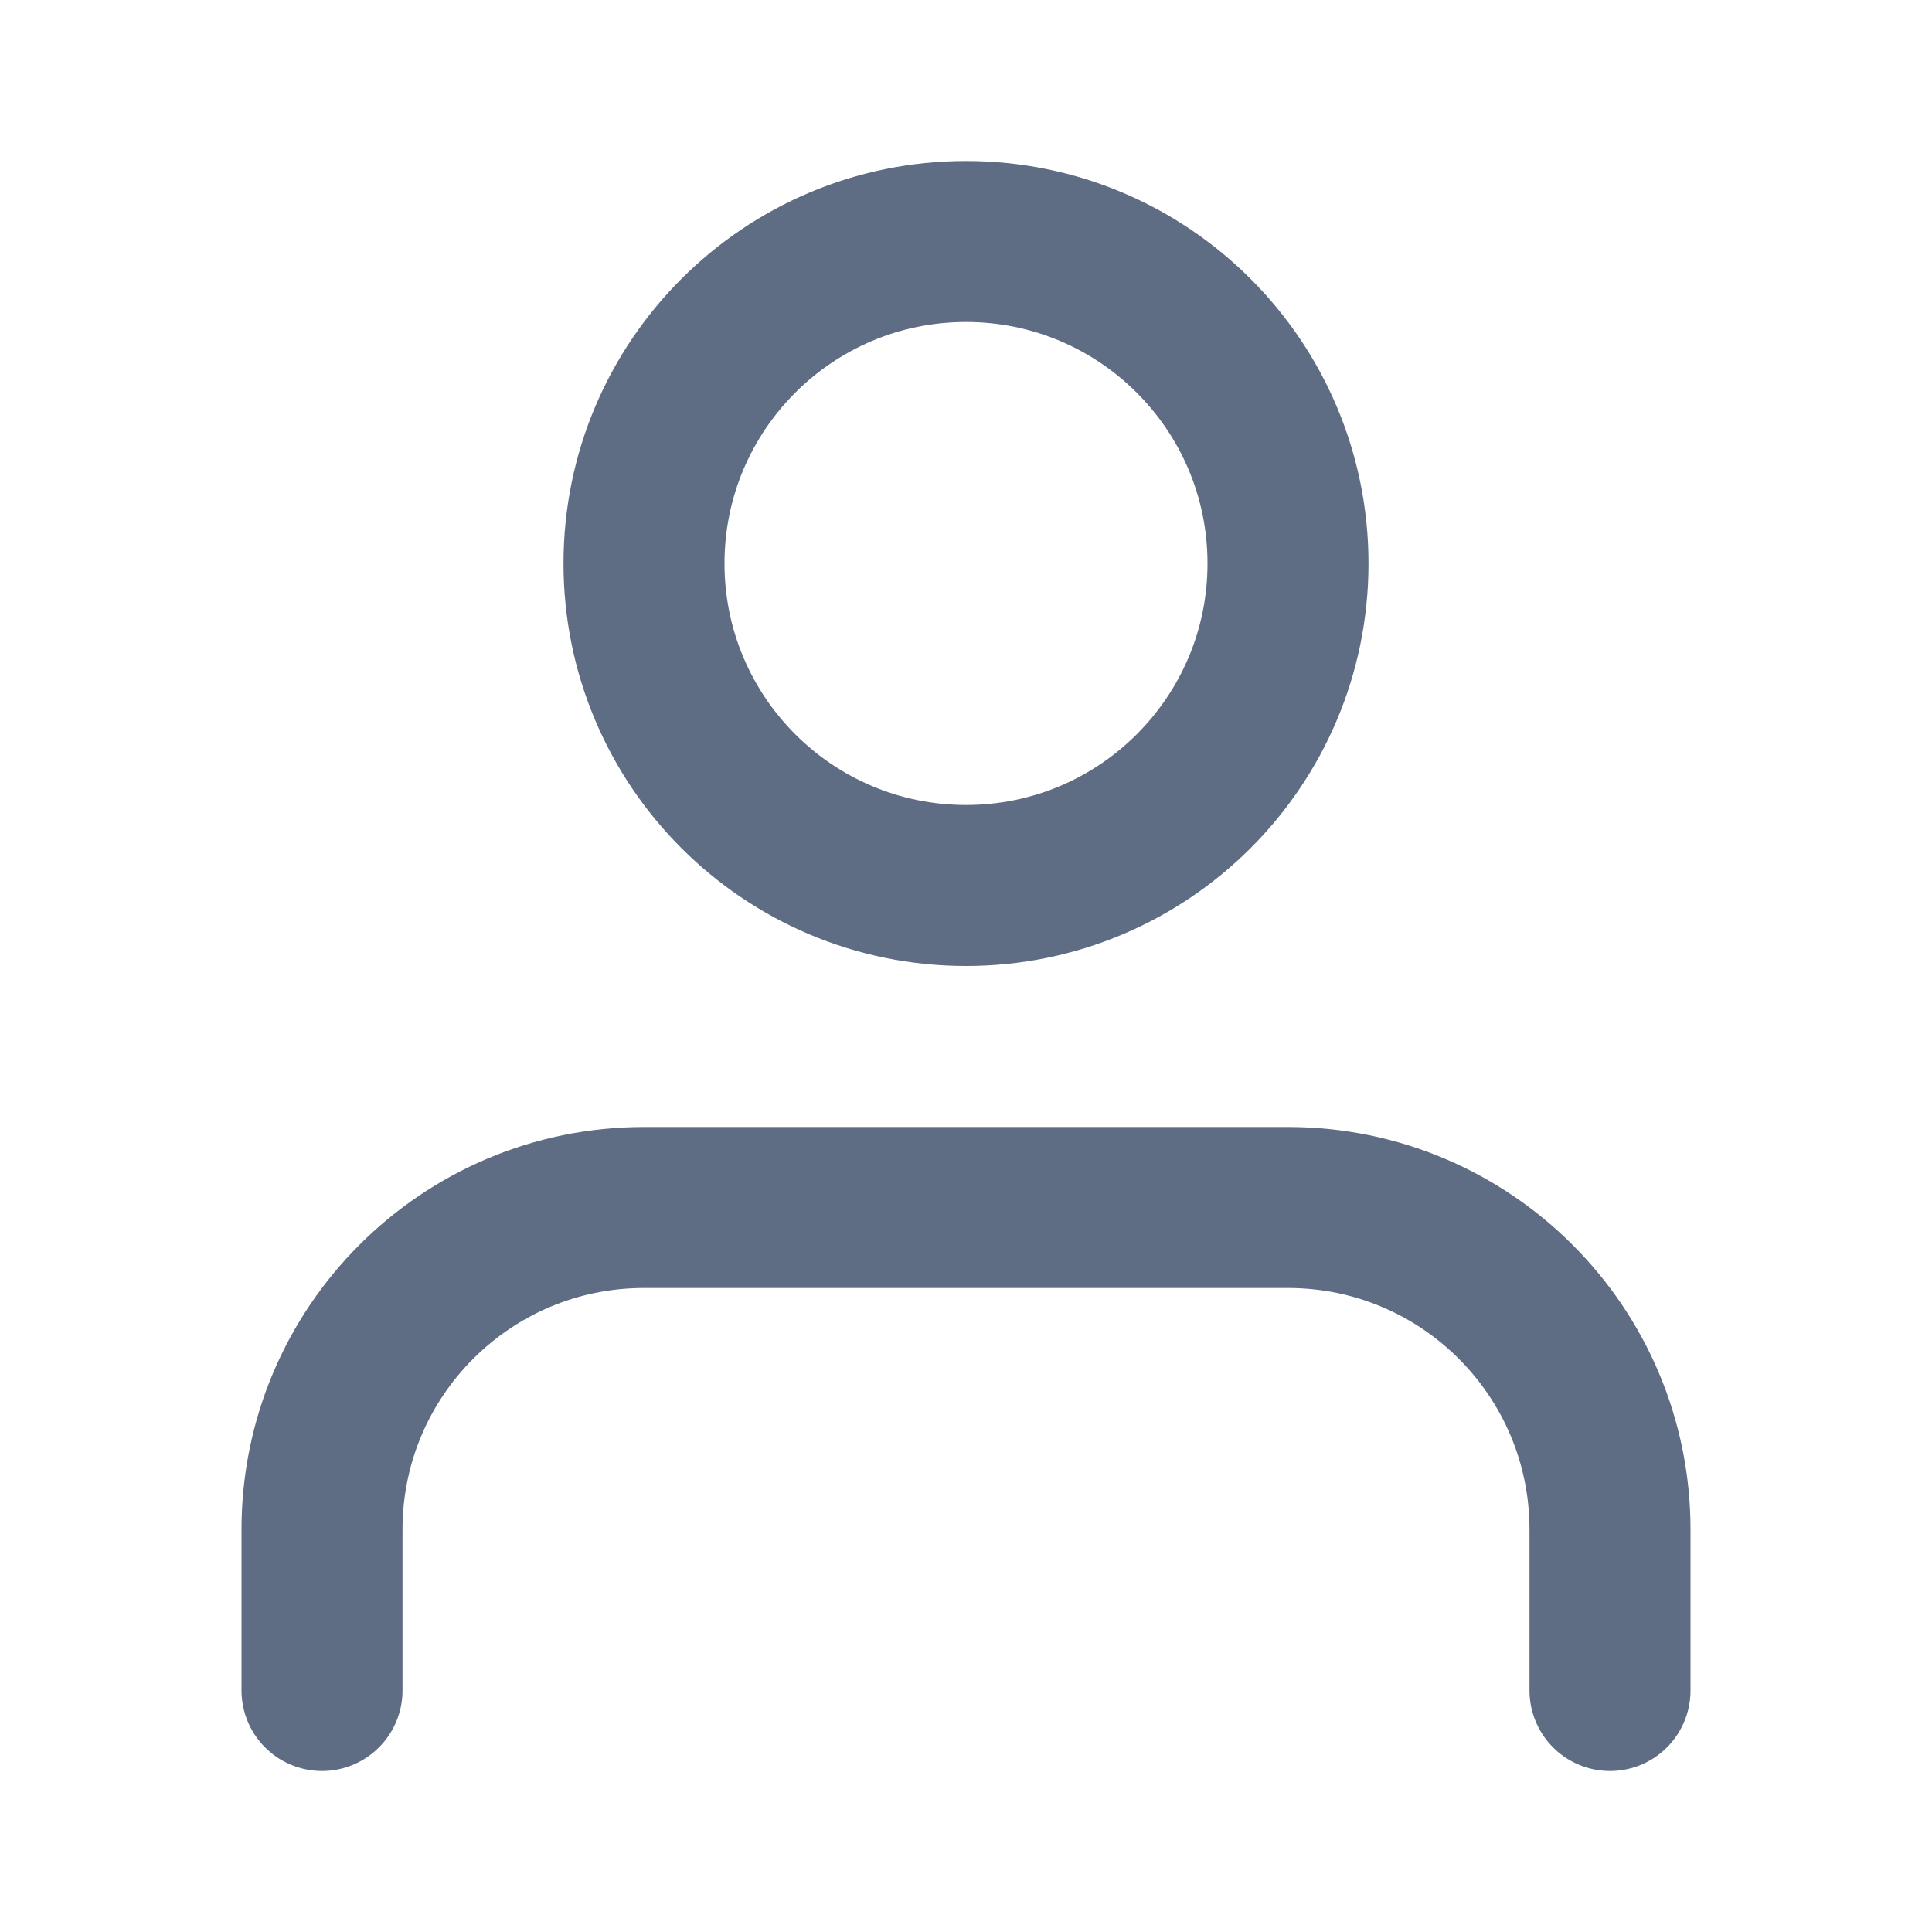
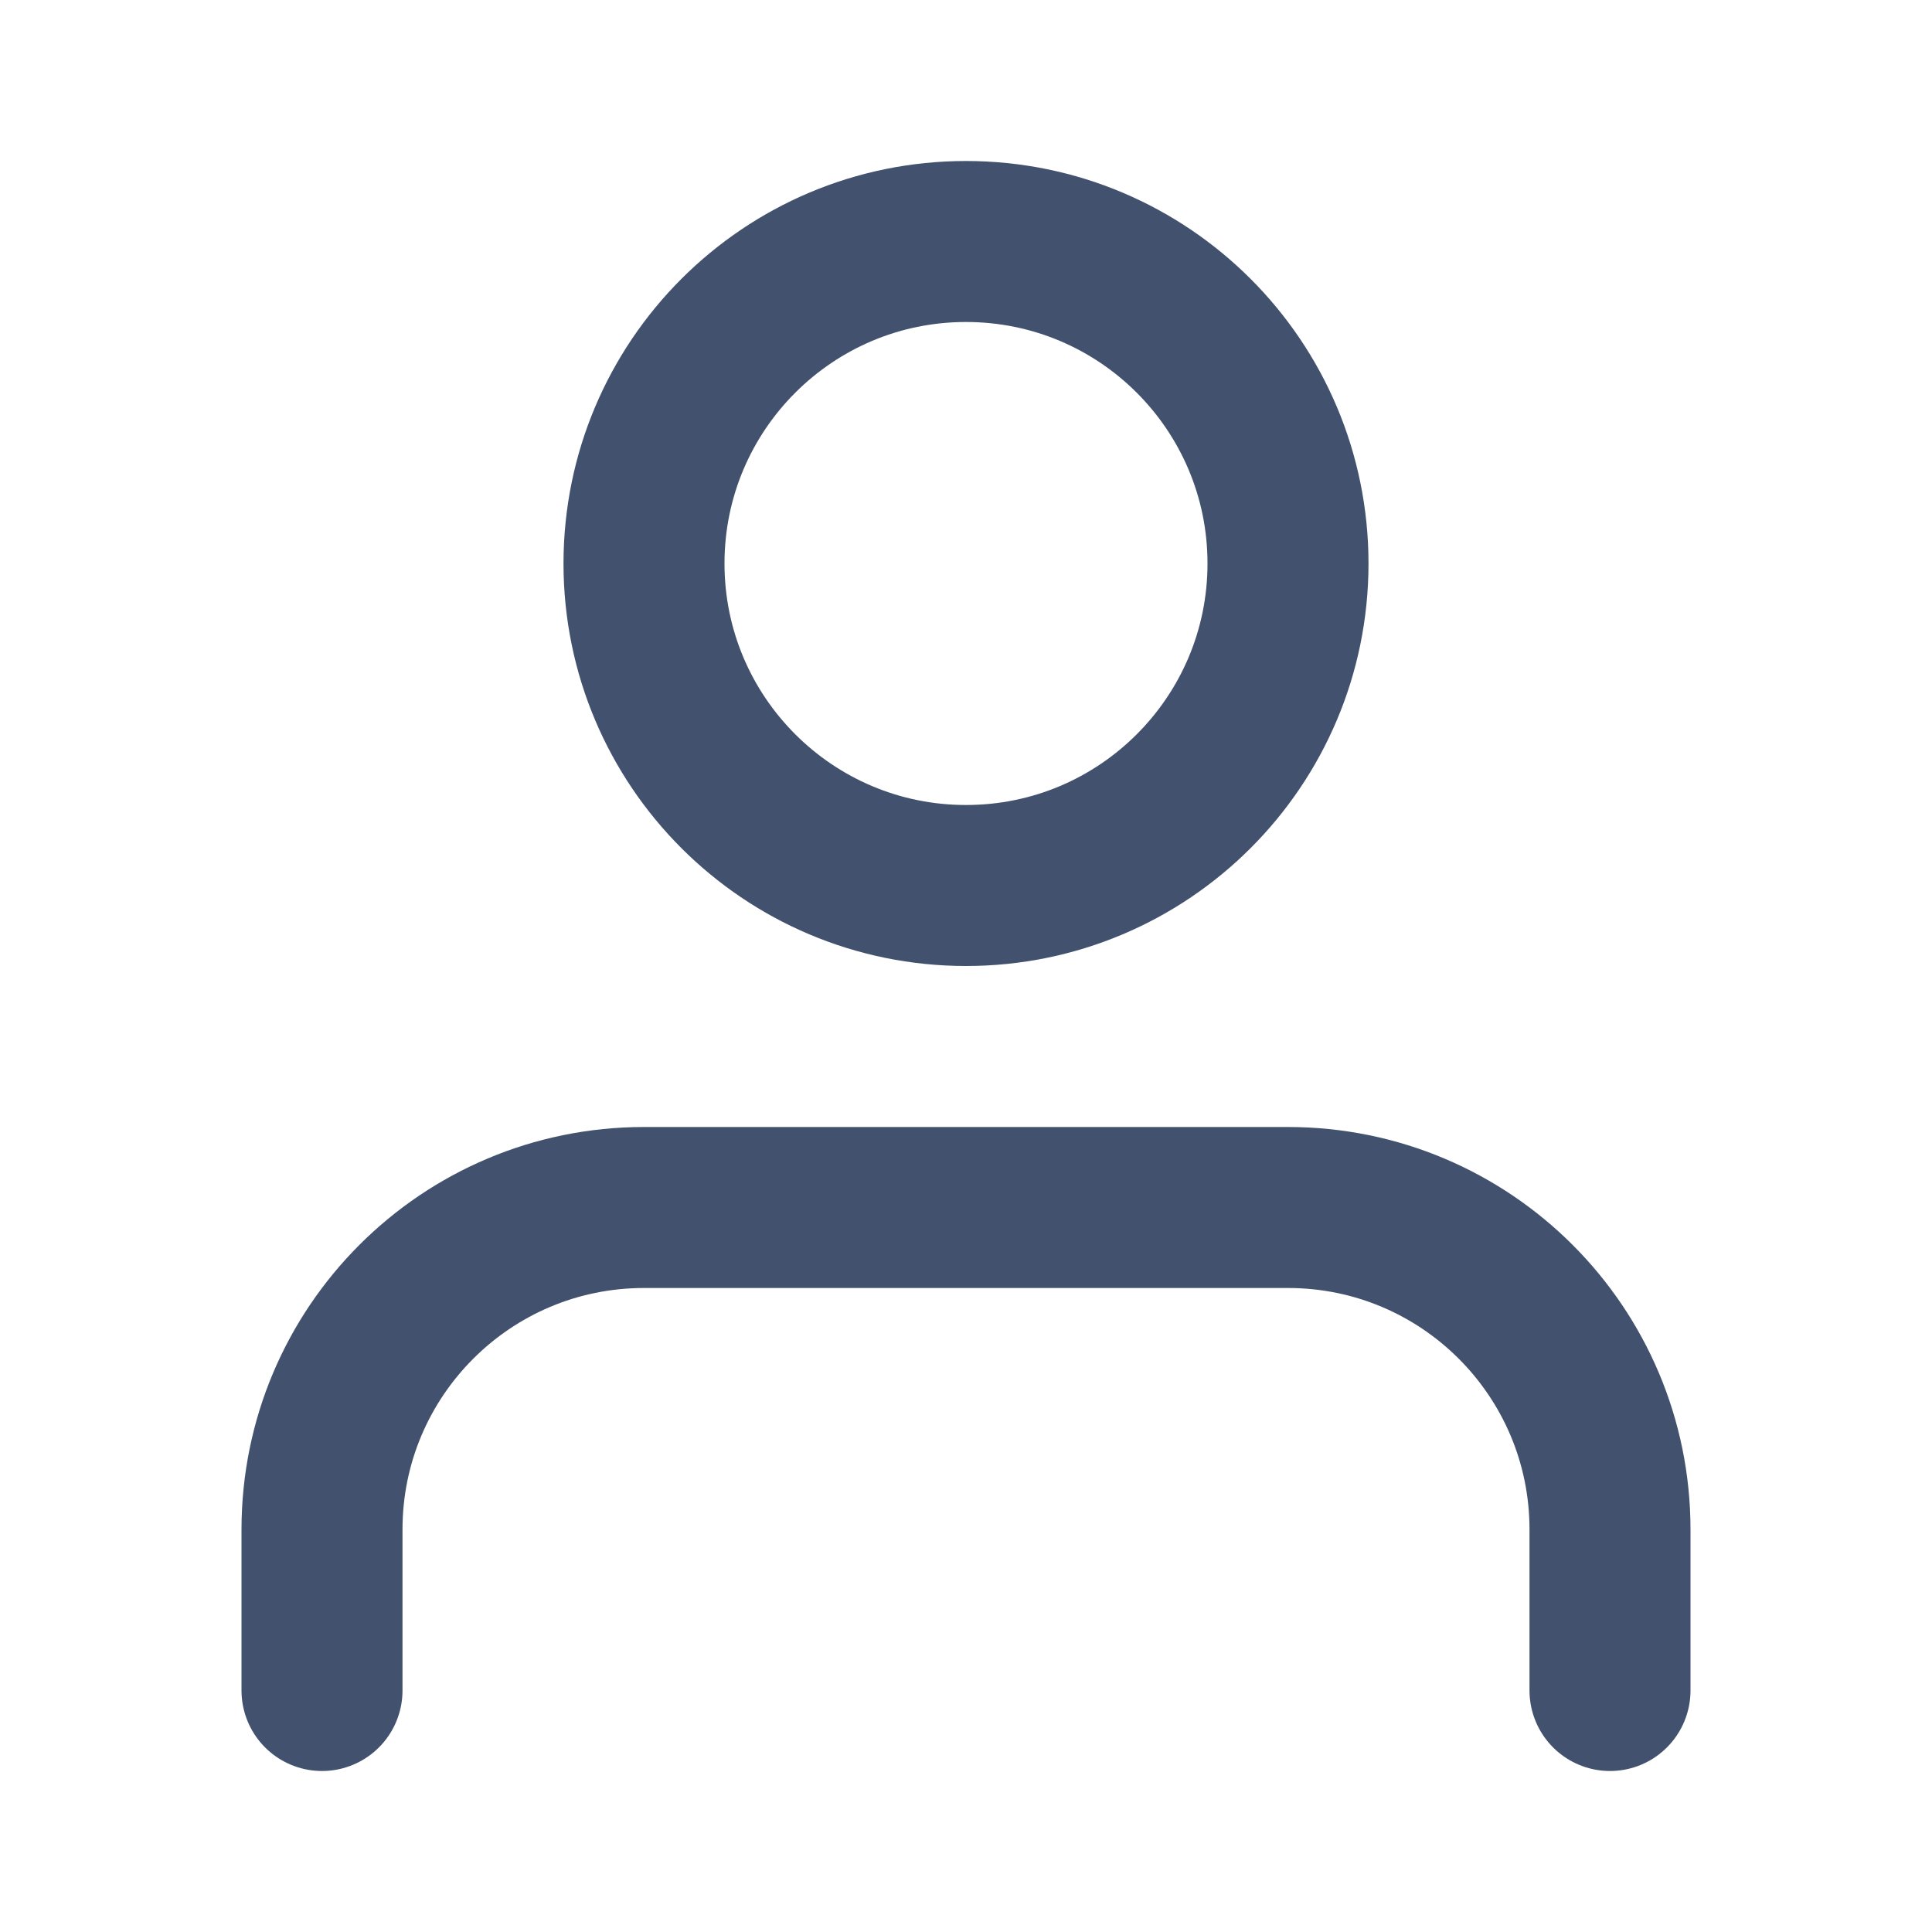
- <svg xmlns="http://www.w3.org/2000/svg" width="24" height="24" viewBox="0 0 24 24" fill="none" stroke="#5e6c84" stroke-width="2" stroke-linecap="round" stroke-linejoin="round" class="feather feather-user">
+ <svg xmlns="http://www.w3.org/2000/svg" width="24" height="24" viewBox="0 0 24 24" fill="none" stroke="#42526e" stroke-width="2" stroke-linecap="round" stroke-linejoin="round" class="feather feather-user">
  <path d="M20 21v-2a4 4 0 0 0-4-4H8a4 4 0 0 0-4 4v2" />
  <circle cx="12" cy="7" r="4" />
</svg>
